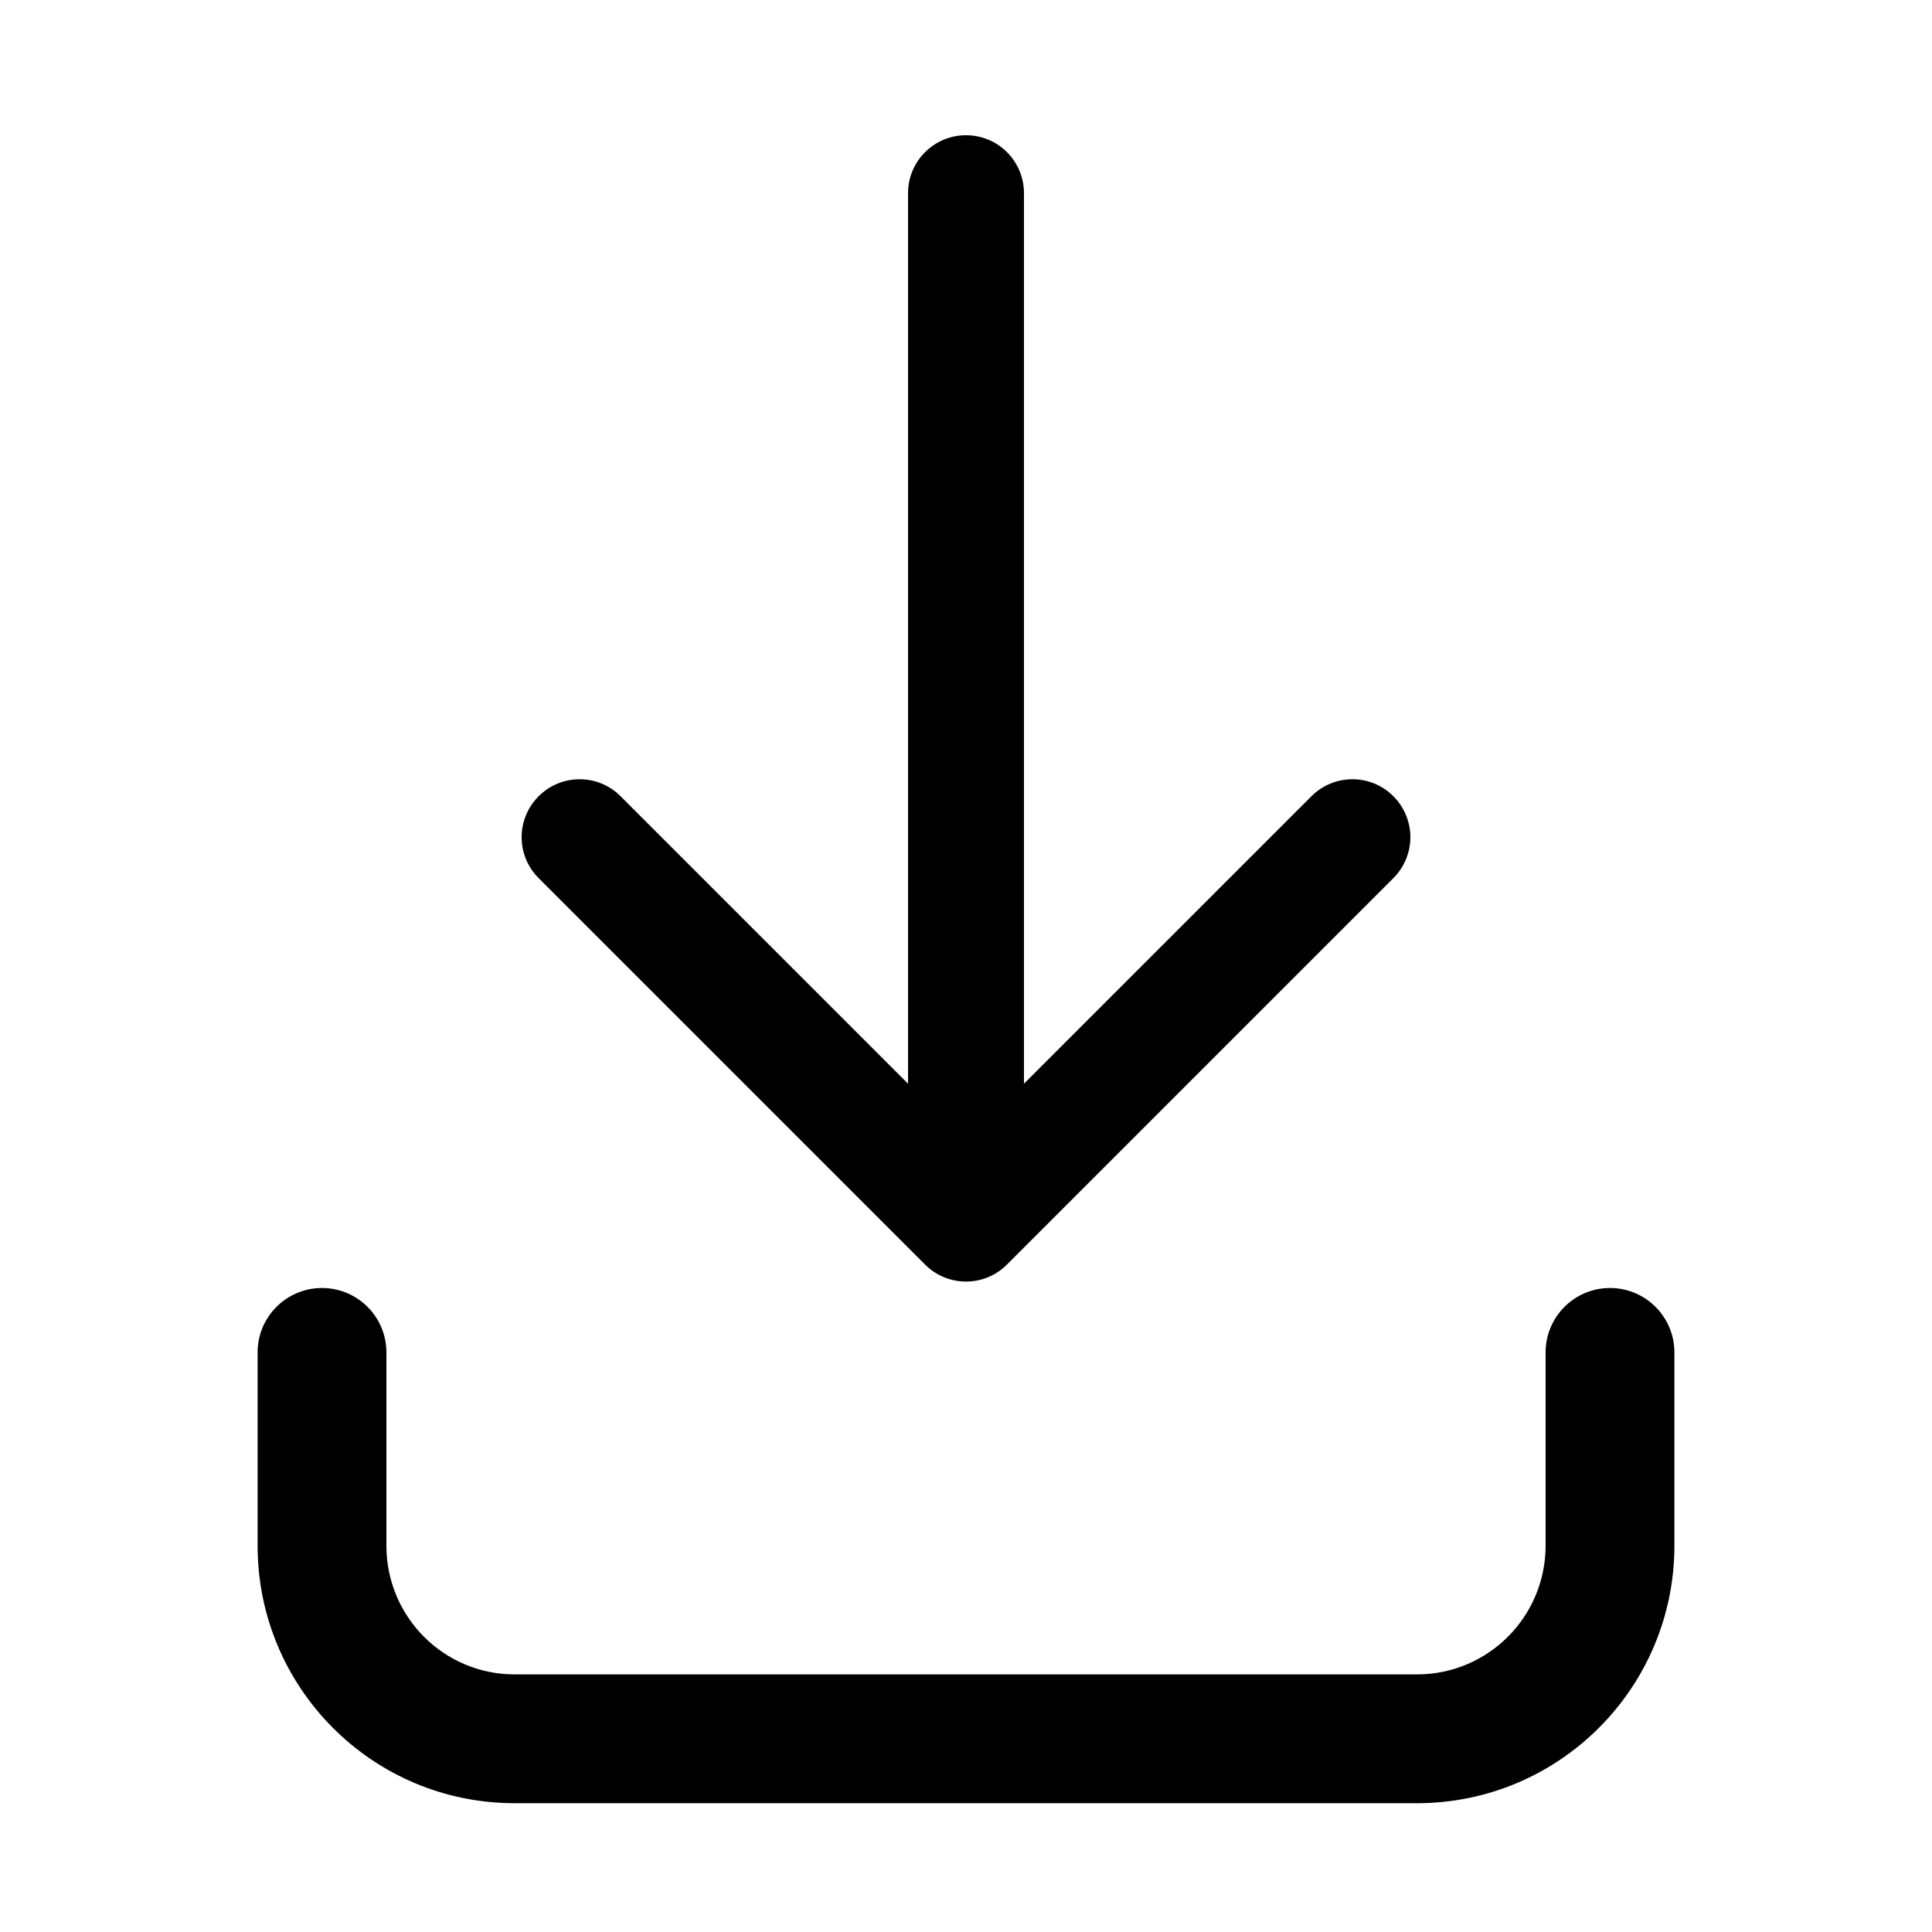
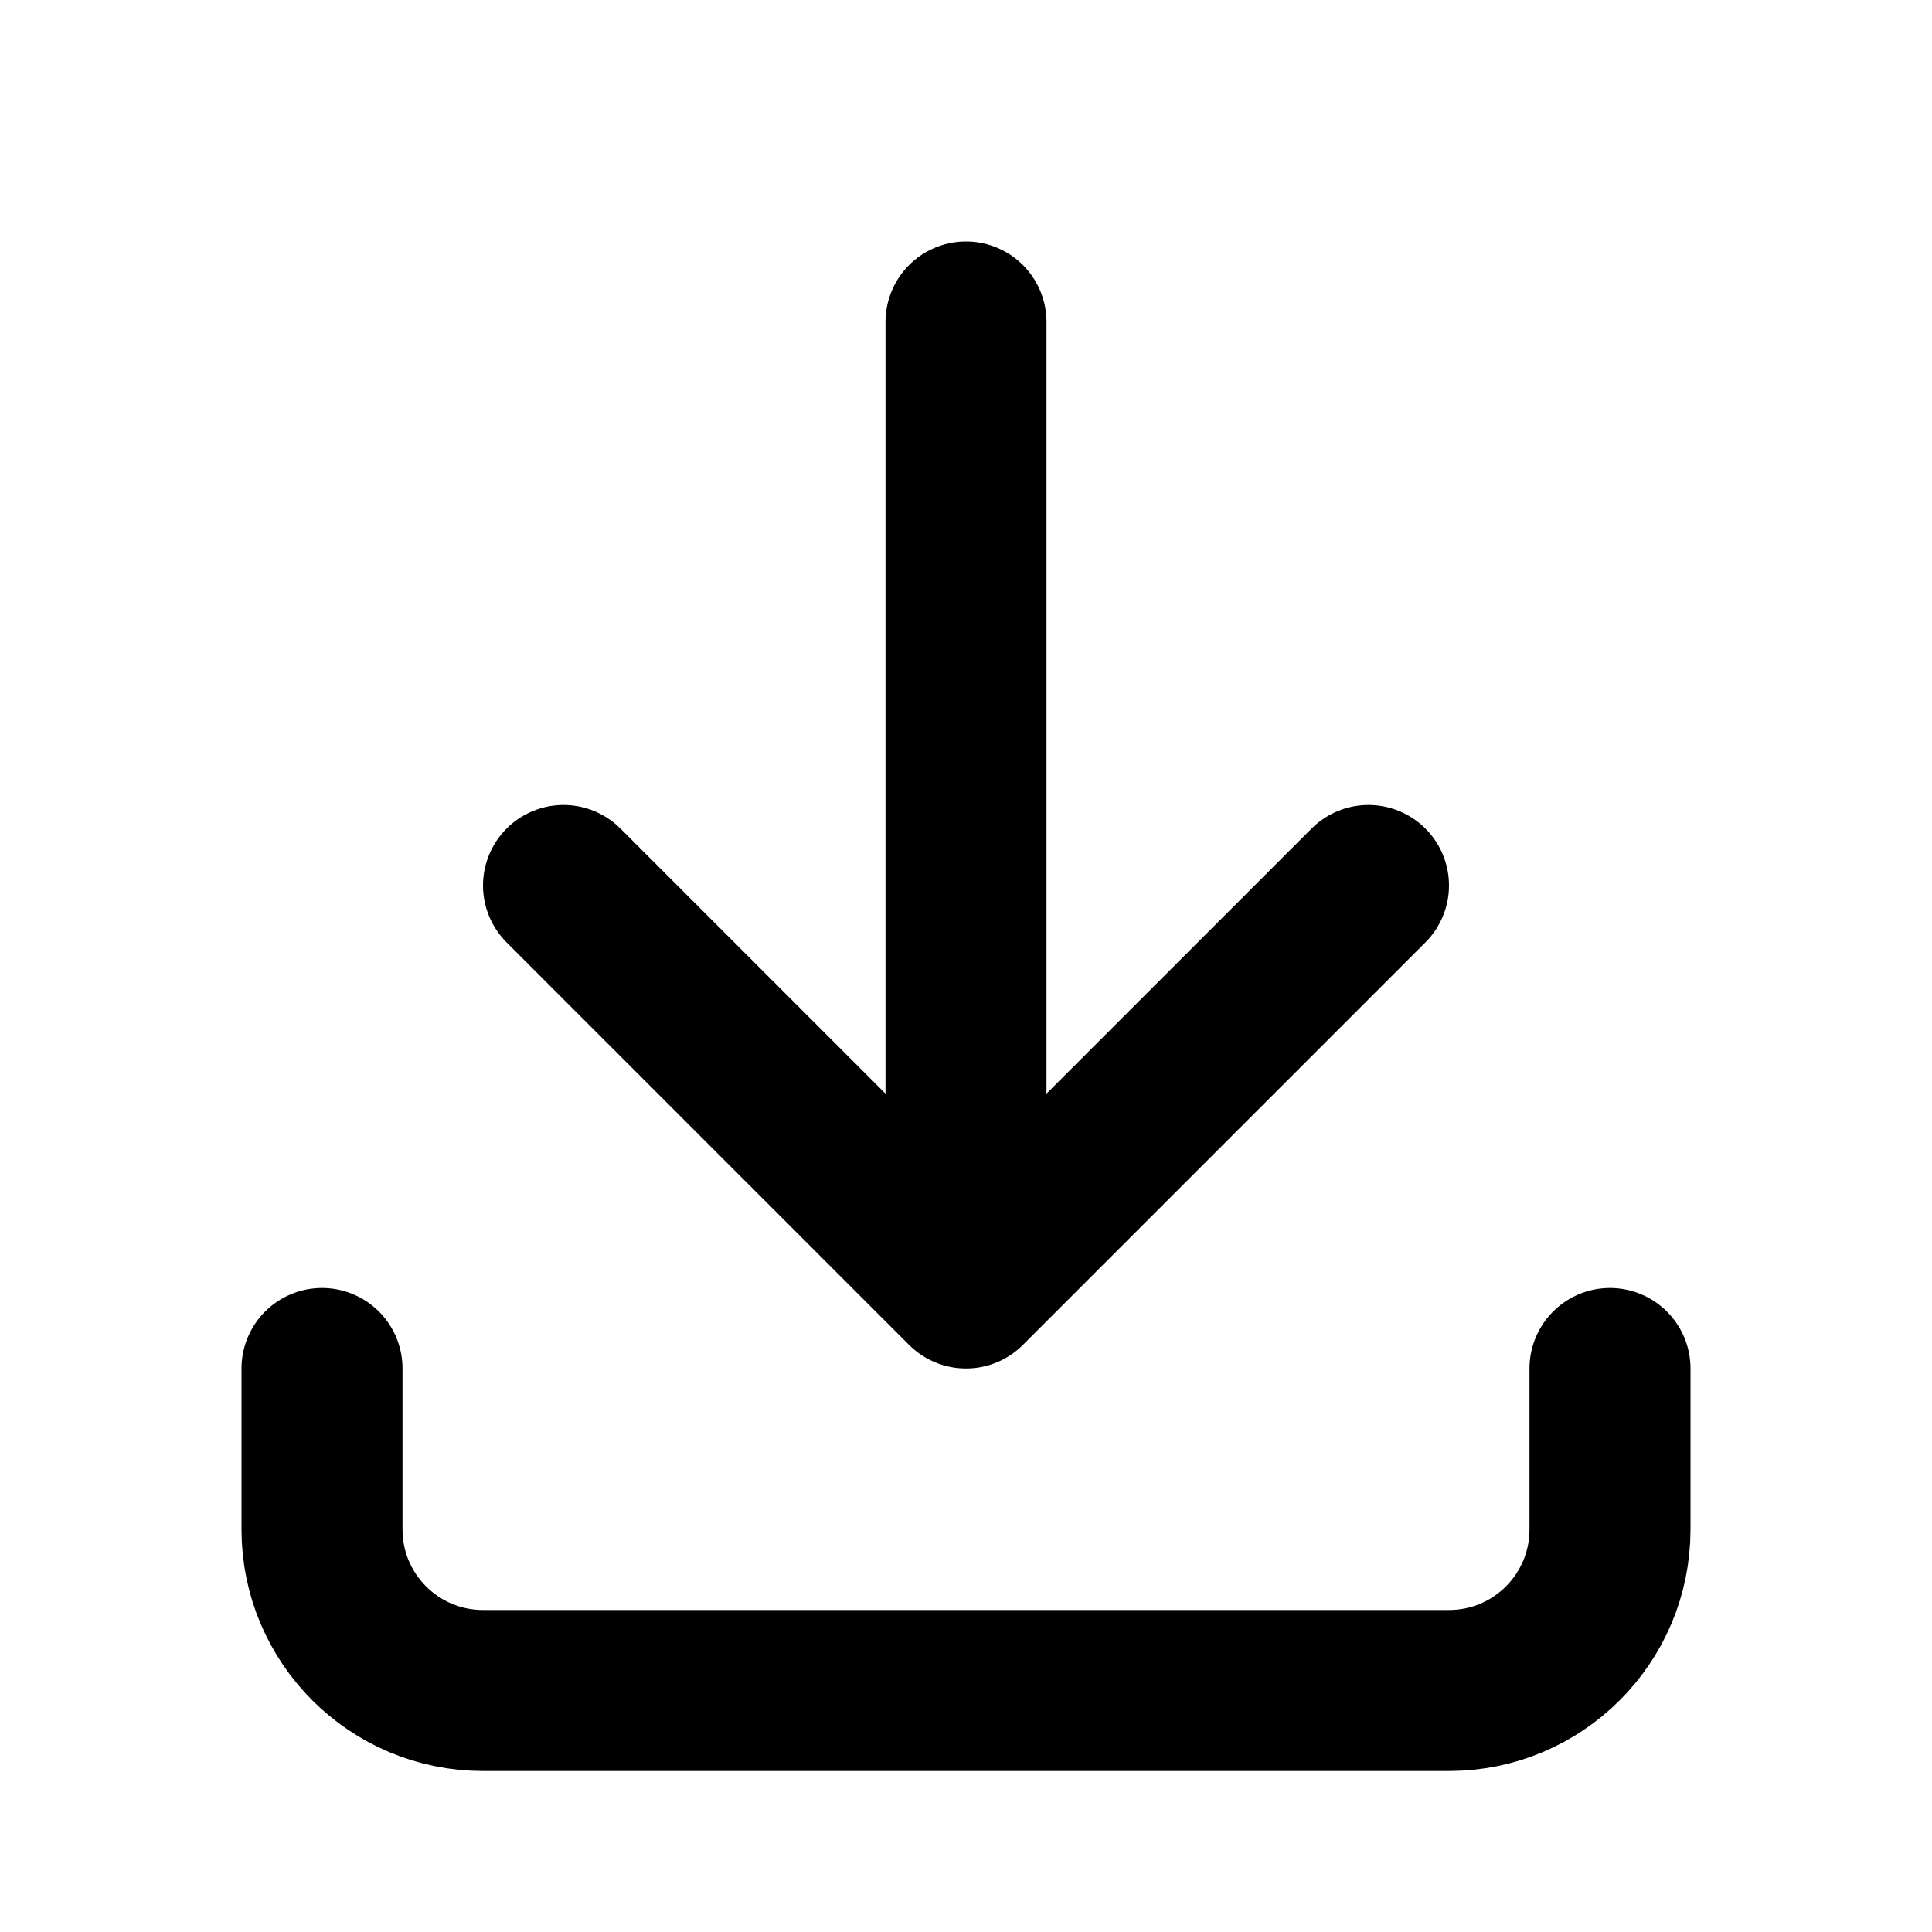
- <svg xmlns="http://www.w3.org/2000/svg" width="15" height="15" viewBox="0 0 15 15" fill="none">
-   <path fill-rule="evenodd" clip-rule="evenodd" d="M7.5 1.05C7.749 1.05 7.95 1.251 7.95 1.5V8.414L10.182 6.182C10.358 6.006 10.643 6.006 10.818 6.182C10.994 6.358 10.994 6.642 10.818 6.818L7.818 9.818C7.643 9.994 7.358 9.994 7.182 9.818L4.182 6.818C4.006 6.642 4.006 6.358 4.182 6.182C4.358 6.006 4.643 6.006 4.818 6.182L7.05 8.414V1.5C7.05 1.251 7.252 1.05 7.5 1.05ZM2.5 10C2.776 10 3 10.224 3 10.5V12C3 12.554 3.446 13 3.996 13H11.001C11.553 13 12 12.553 12 12V10.5C12 10.224 12.224 10 12.5 10C12.776 10 13 10.224 13 10.5V12C13 13.104 12.106 14 11.001 14H3.996C2.89 14 2 13.103 2 12V10.5C2 10.224 2.224 10 2.5 10Z" fill="currentColor" />
+ <svg xmlns="http://www.w3.org/2000/svg" width="1em" height="1em" viewBox="0 0 24 24">
+   <path fill="none" stroke="currentColor" stroke-linecap="round" stroke-linejoin="round" stroke-width="2" d="M4 17v2a2 2 0 0 0 2 2h12a2 2 0 0 0 2-2v-2M7 11l5 5l5-5m-5-7v12" />
</svg>
